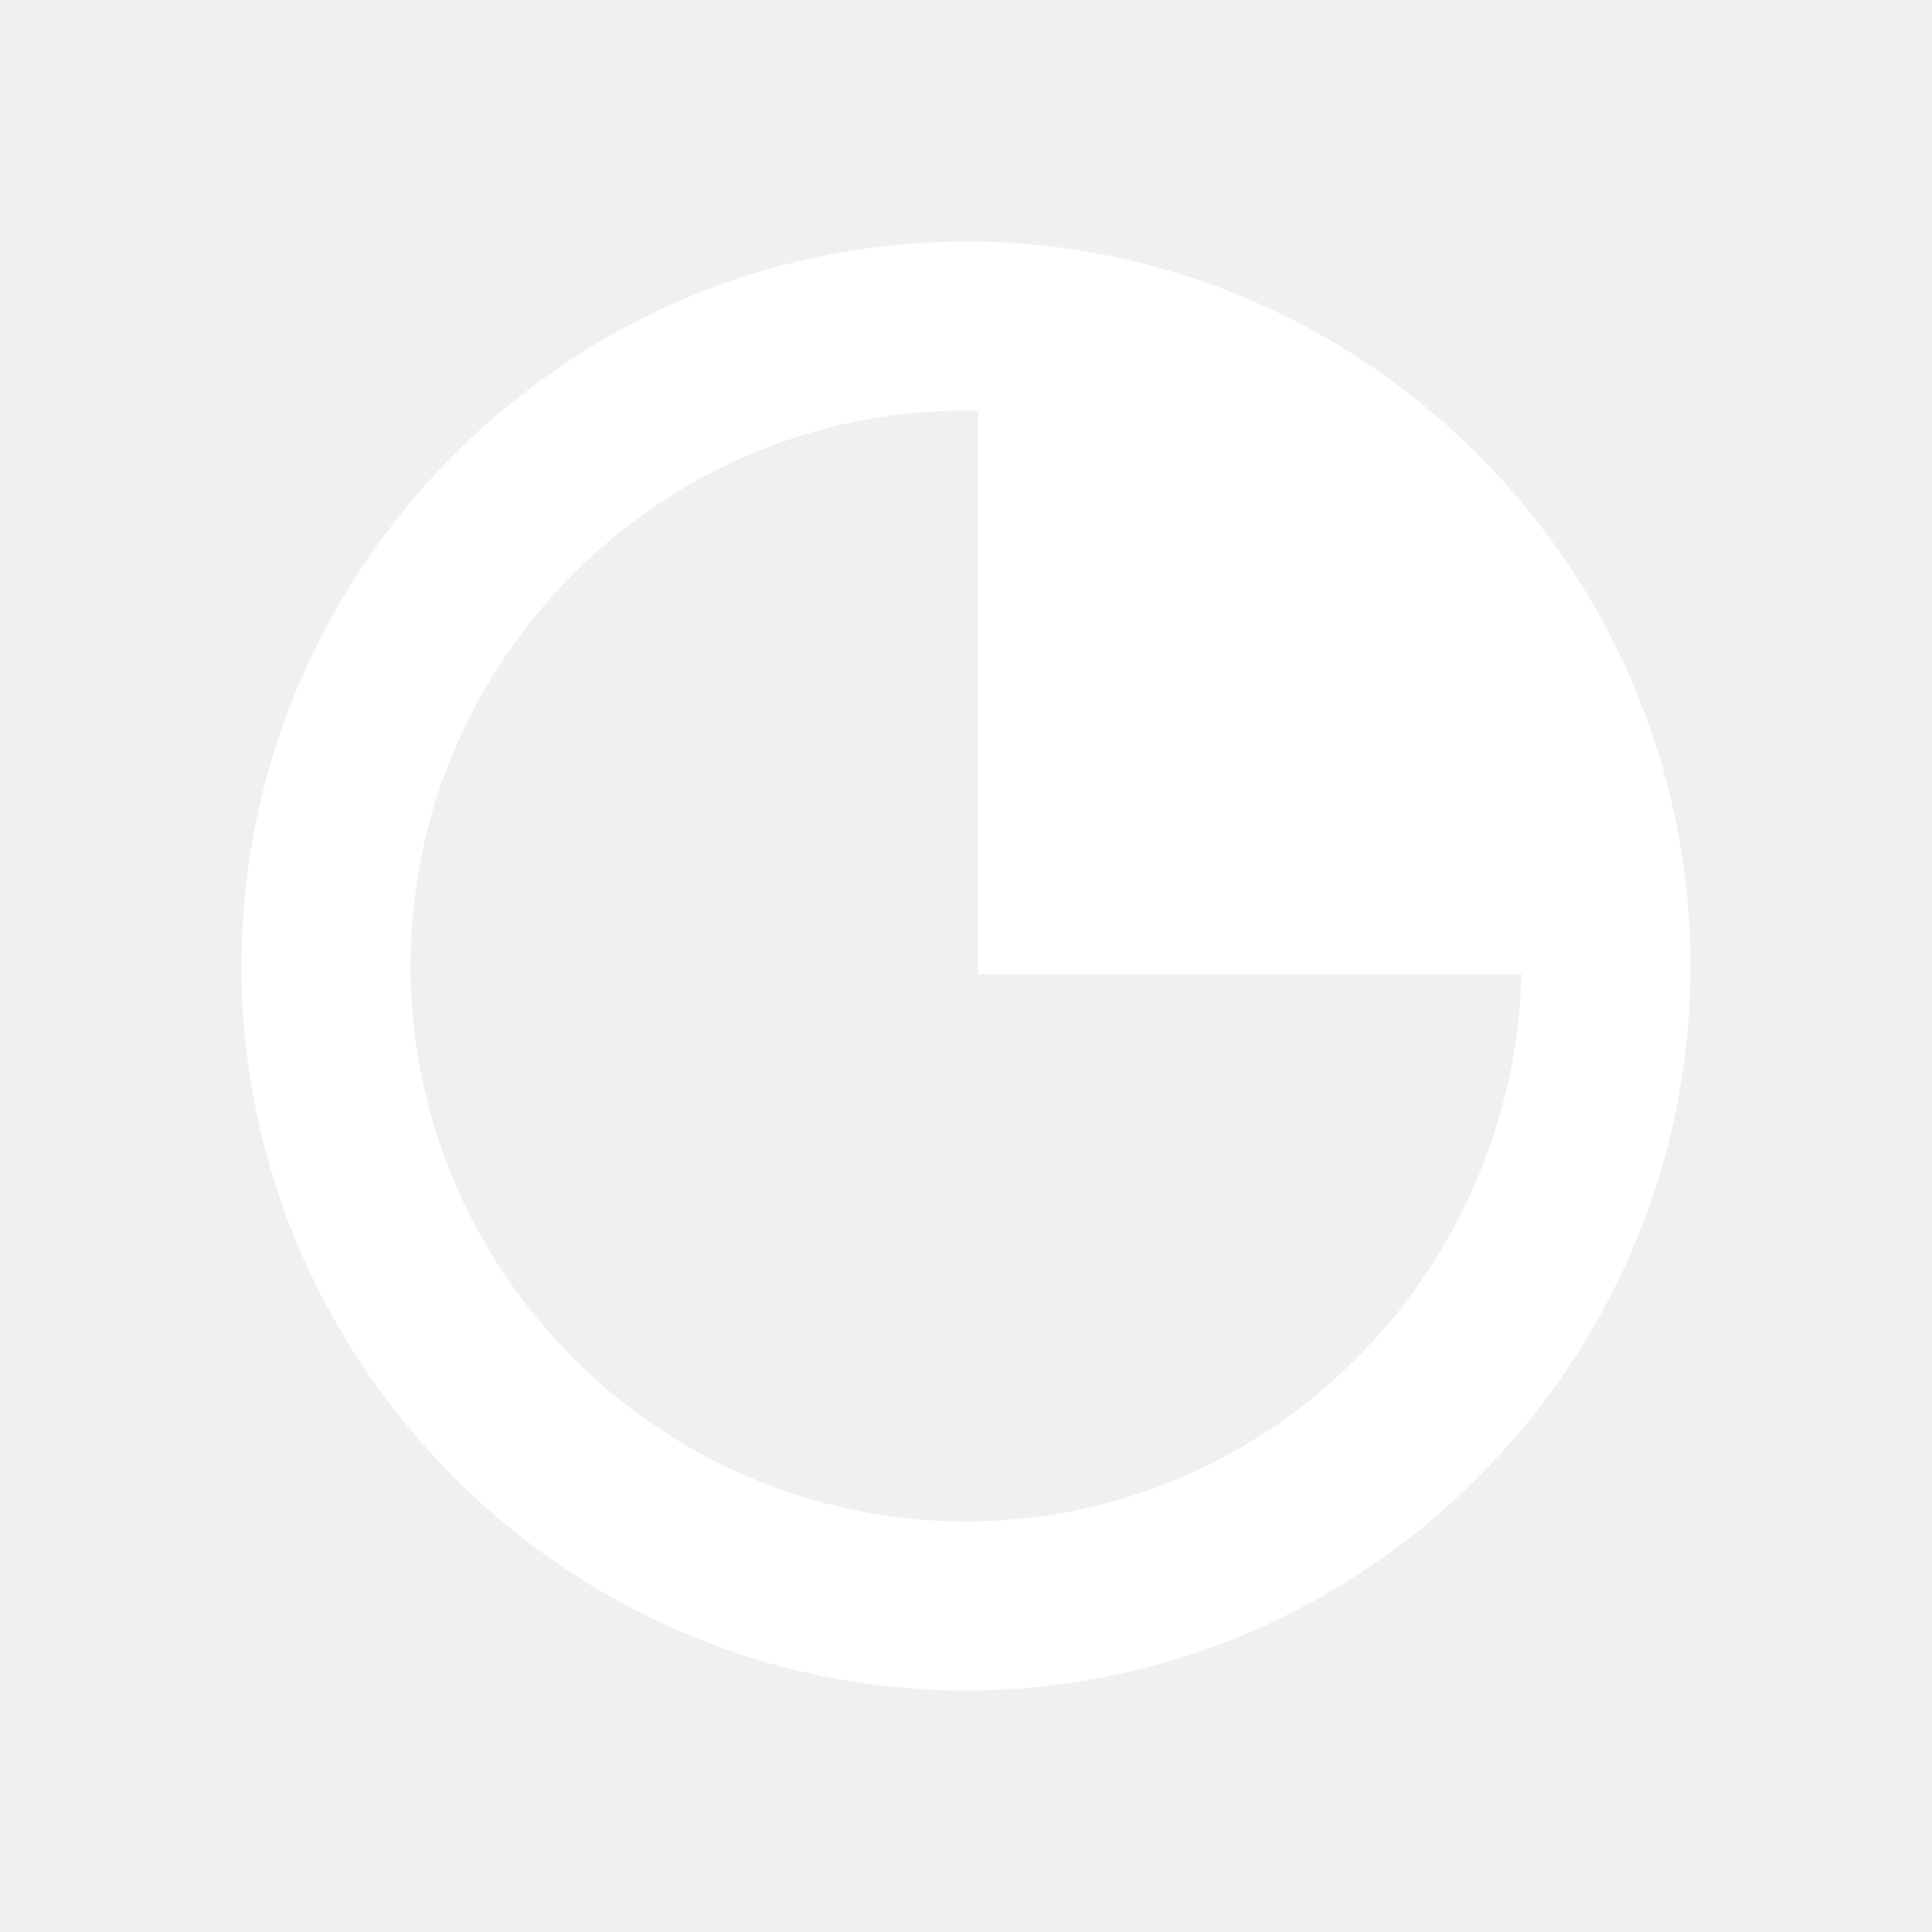
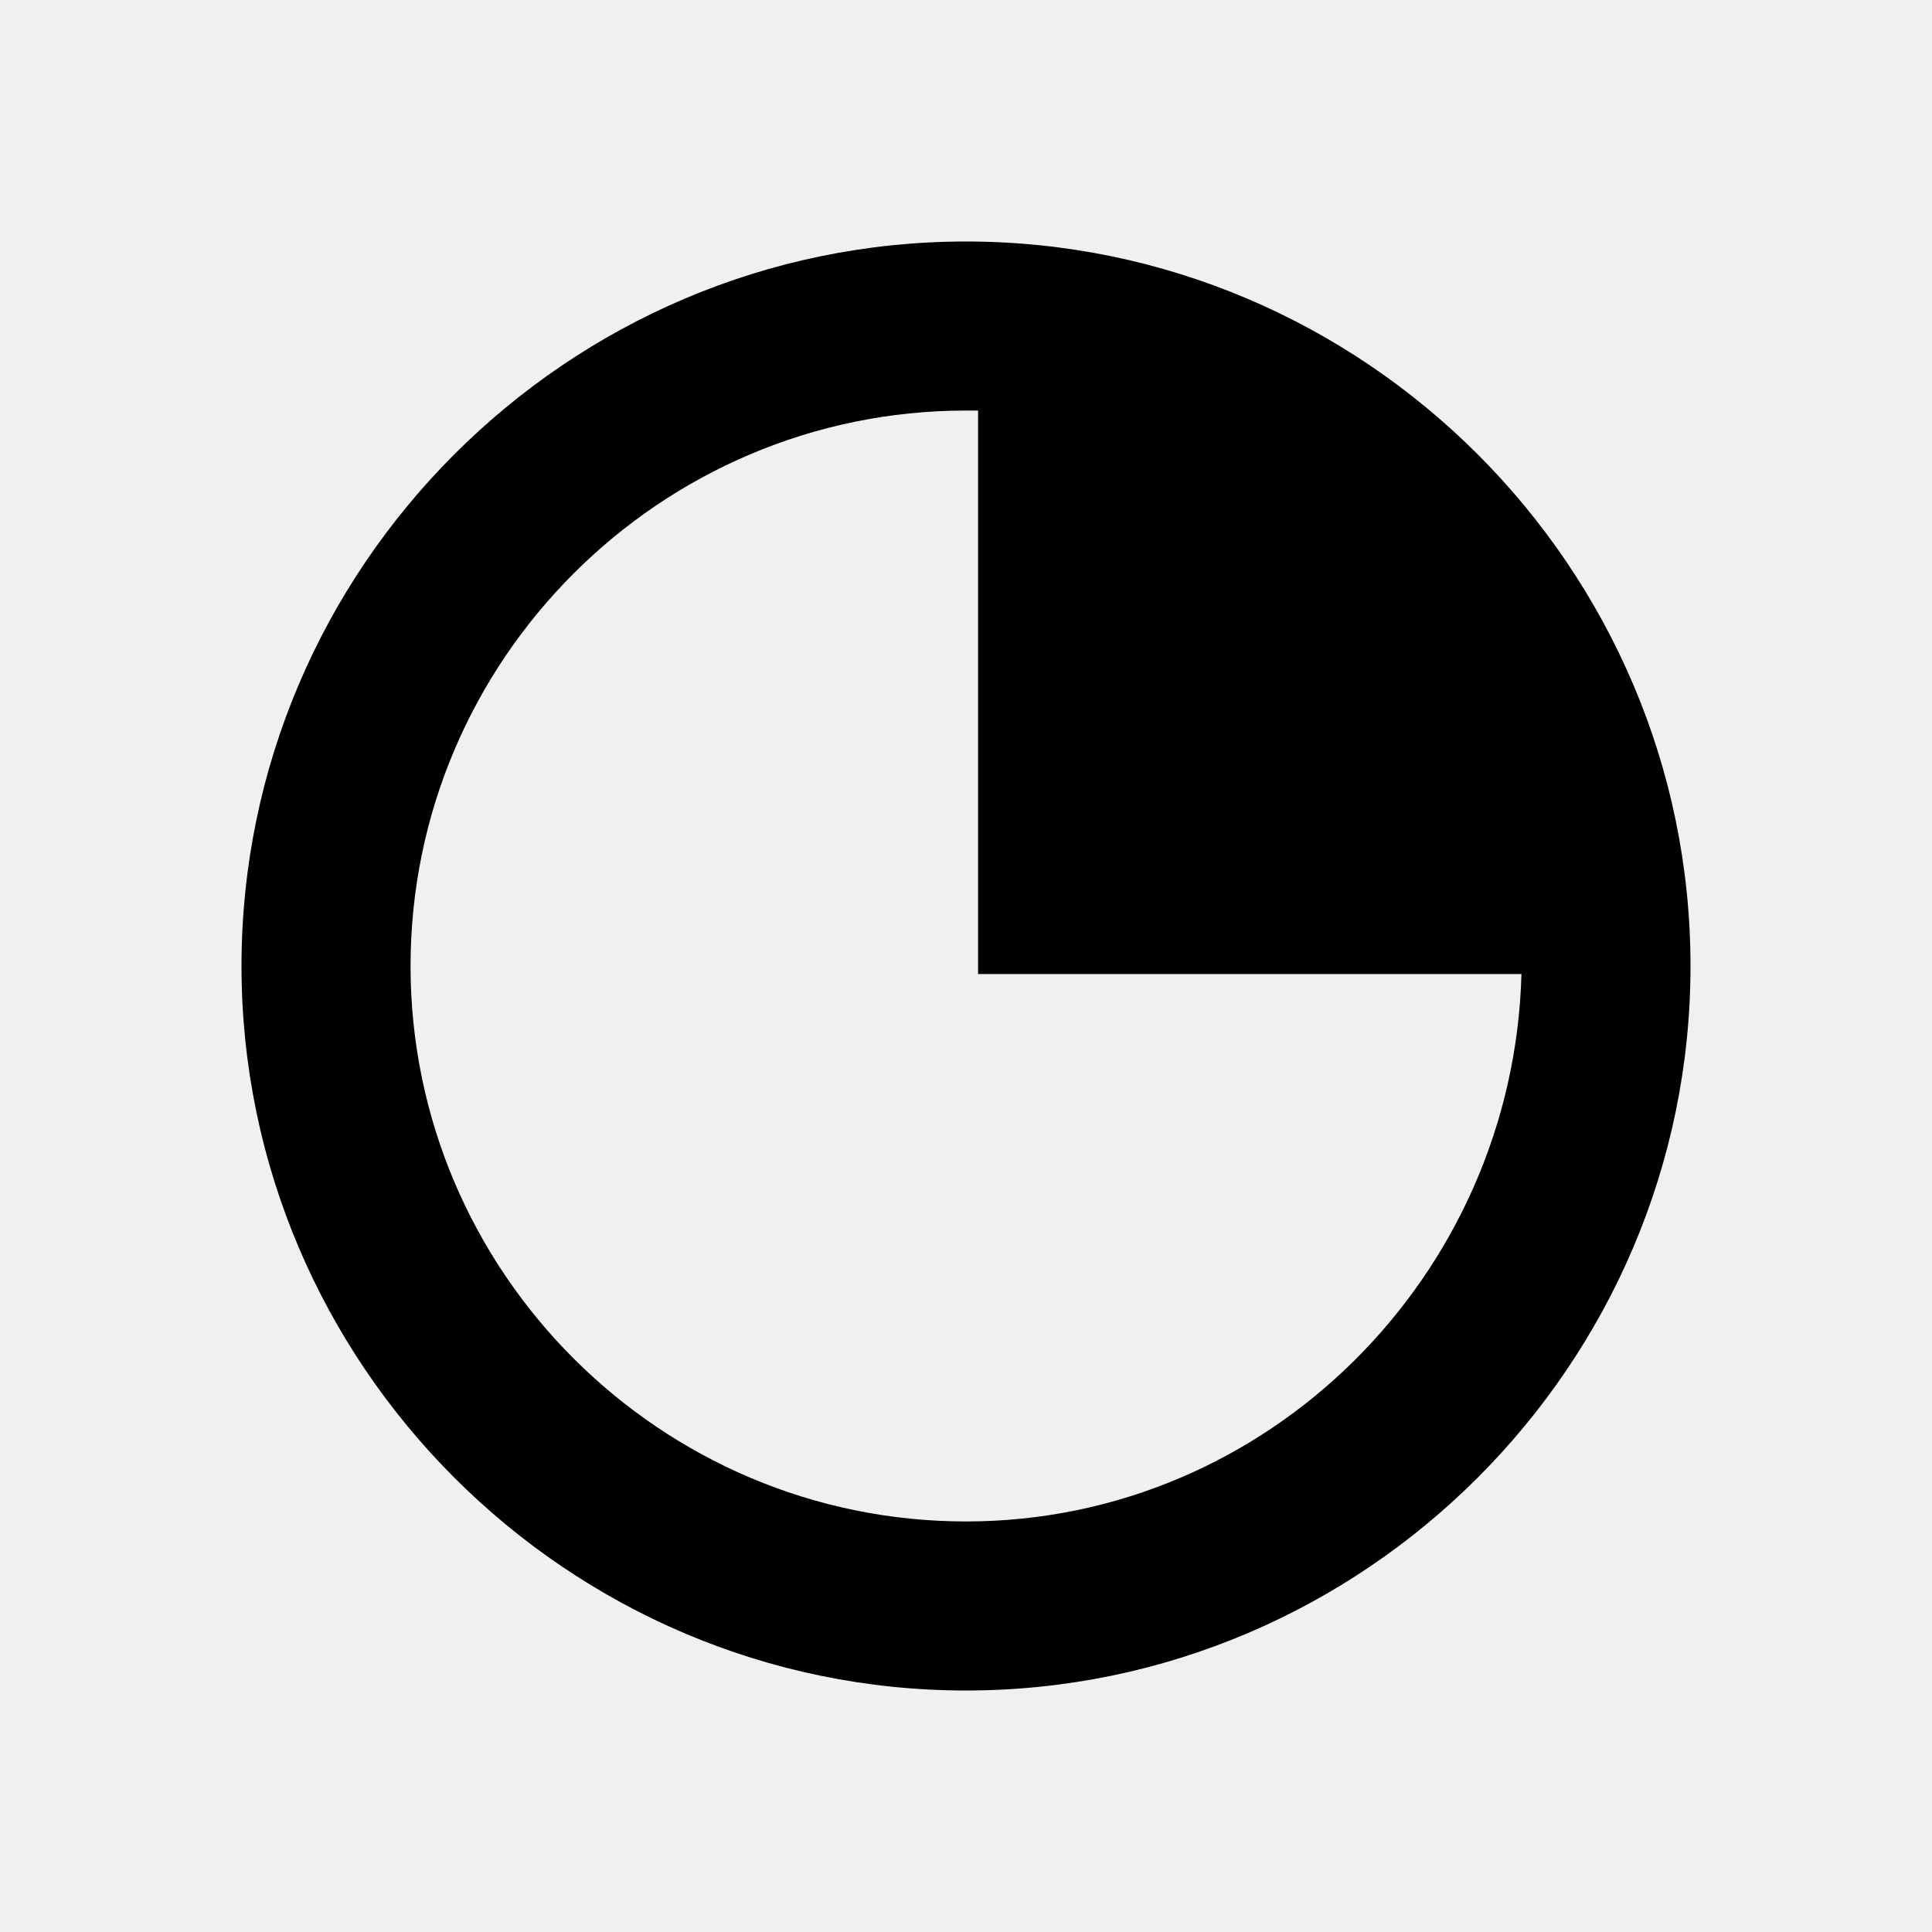
<svg xmlns="http://www.w3.org/2000/svg" version="1.1" id="Layer_2" x="0px" y="0px" viewBox="0 0 48 48" style="enable-background:new 0 0 48 48;" xml:space="preserve">
-   <path style="fill:#ffffff;" d="M24,6C14.1,6,6,14.1,6,24s8.1,18,18,18s18-8.1,18-18S33.9,6,24,6z M24,37.8  c-7.6,0-13.8-6.2-13.8-13.8S16.4,10.2,24,10.2c0.1,0,0.2,0,0.3,0v14h13.5C37.6,31.7,31.5,37.8,24,37.8z" />
+   <path style="fill:#000000;" d="M24,6C14.1,6,6,14.1,6,24s8.1,18,18,18s18-8.1,18-18S33.9,6,24,6z M24,37.8  c-7.6,0-13.8-6.2-13.8-13.8S16.4,10.2,24,10.2c0.1,0,0.2,0,0.3,0v14h13.5C37.6,31.7,31.5,37.8,24,37.8z" />
</svg>
